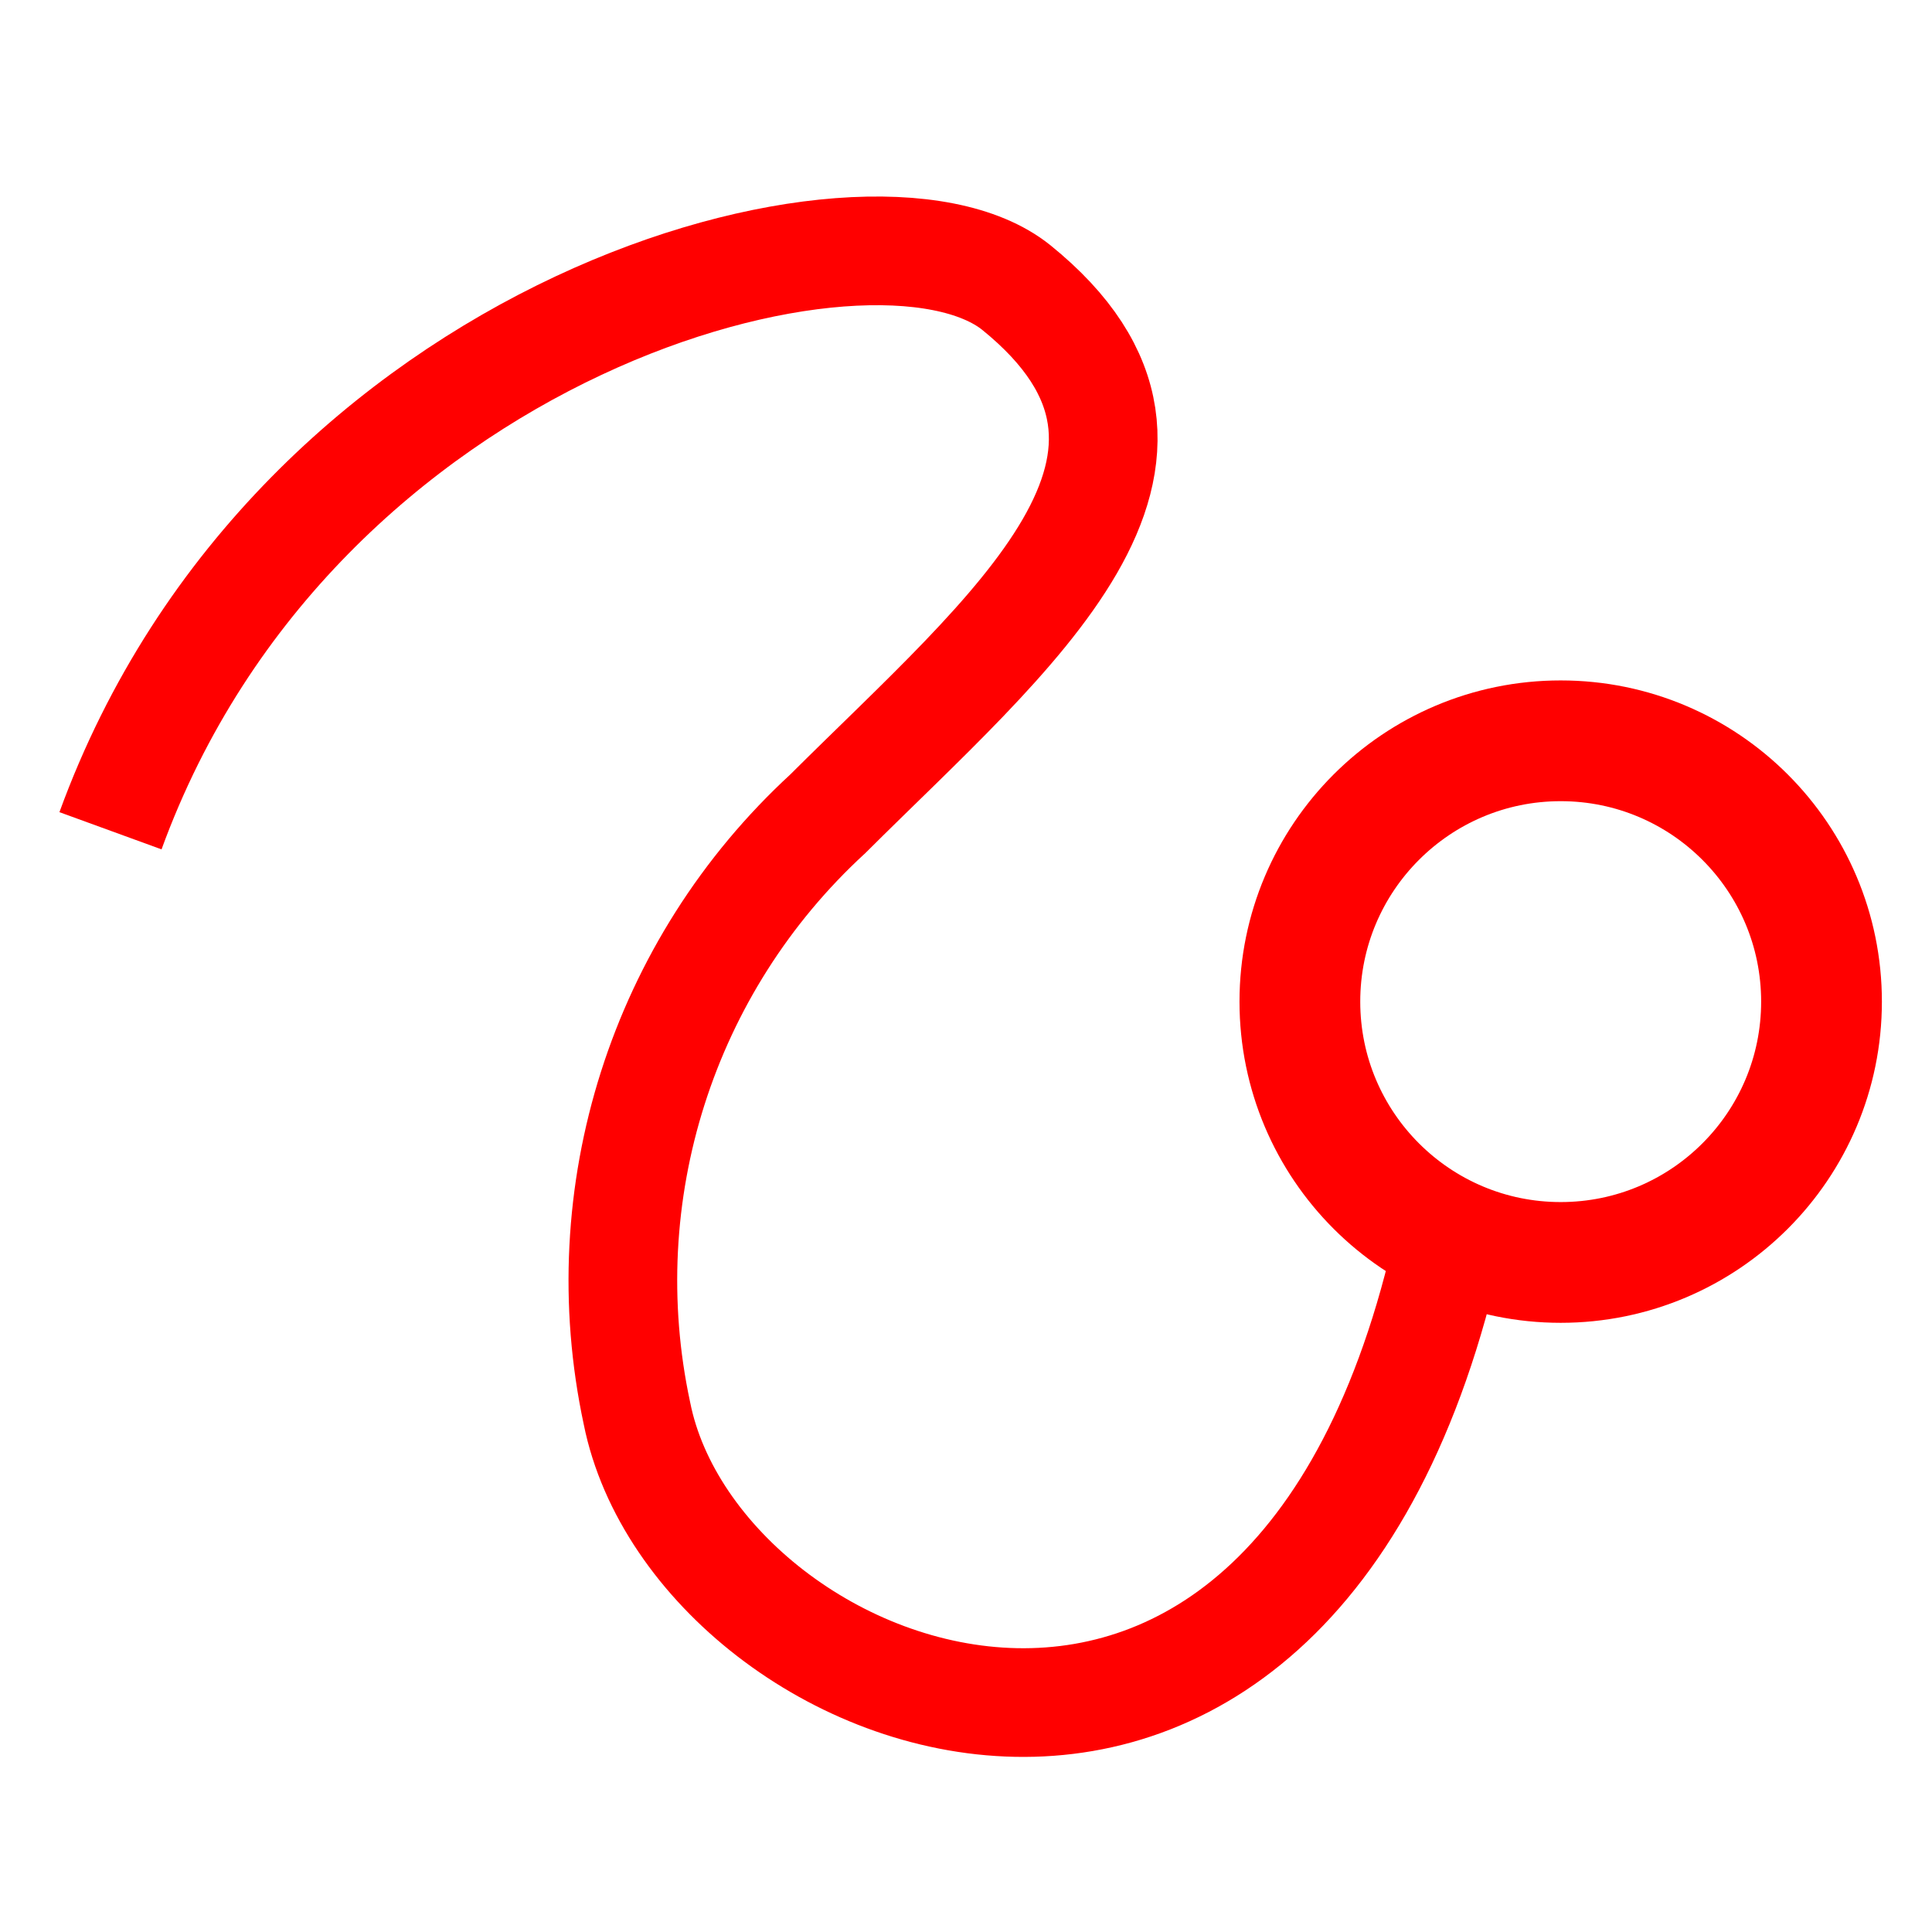
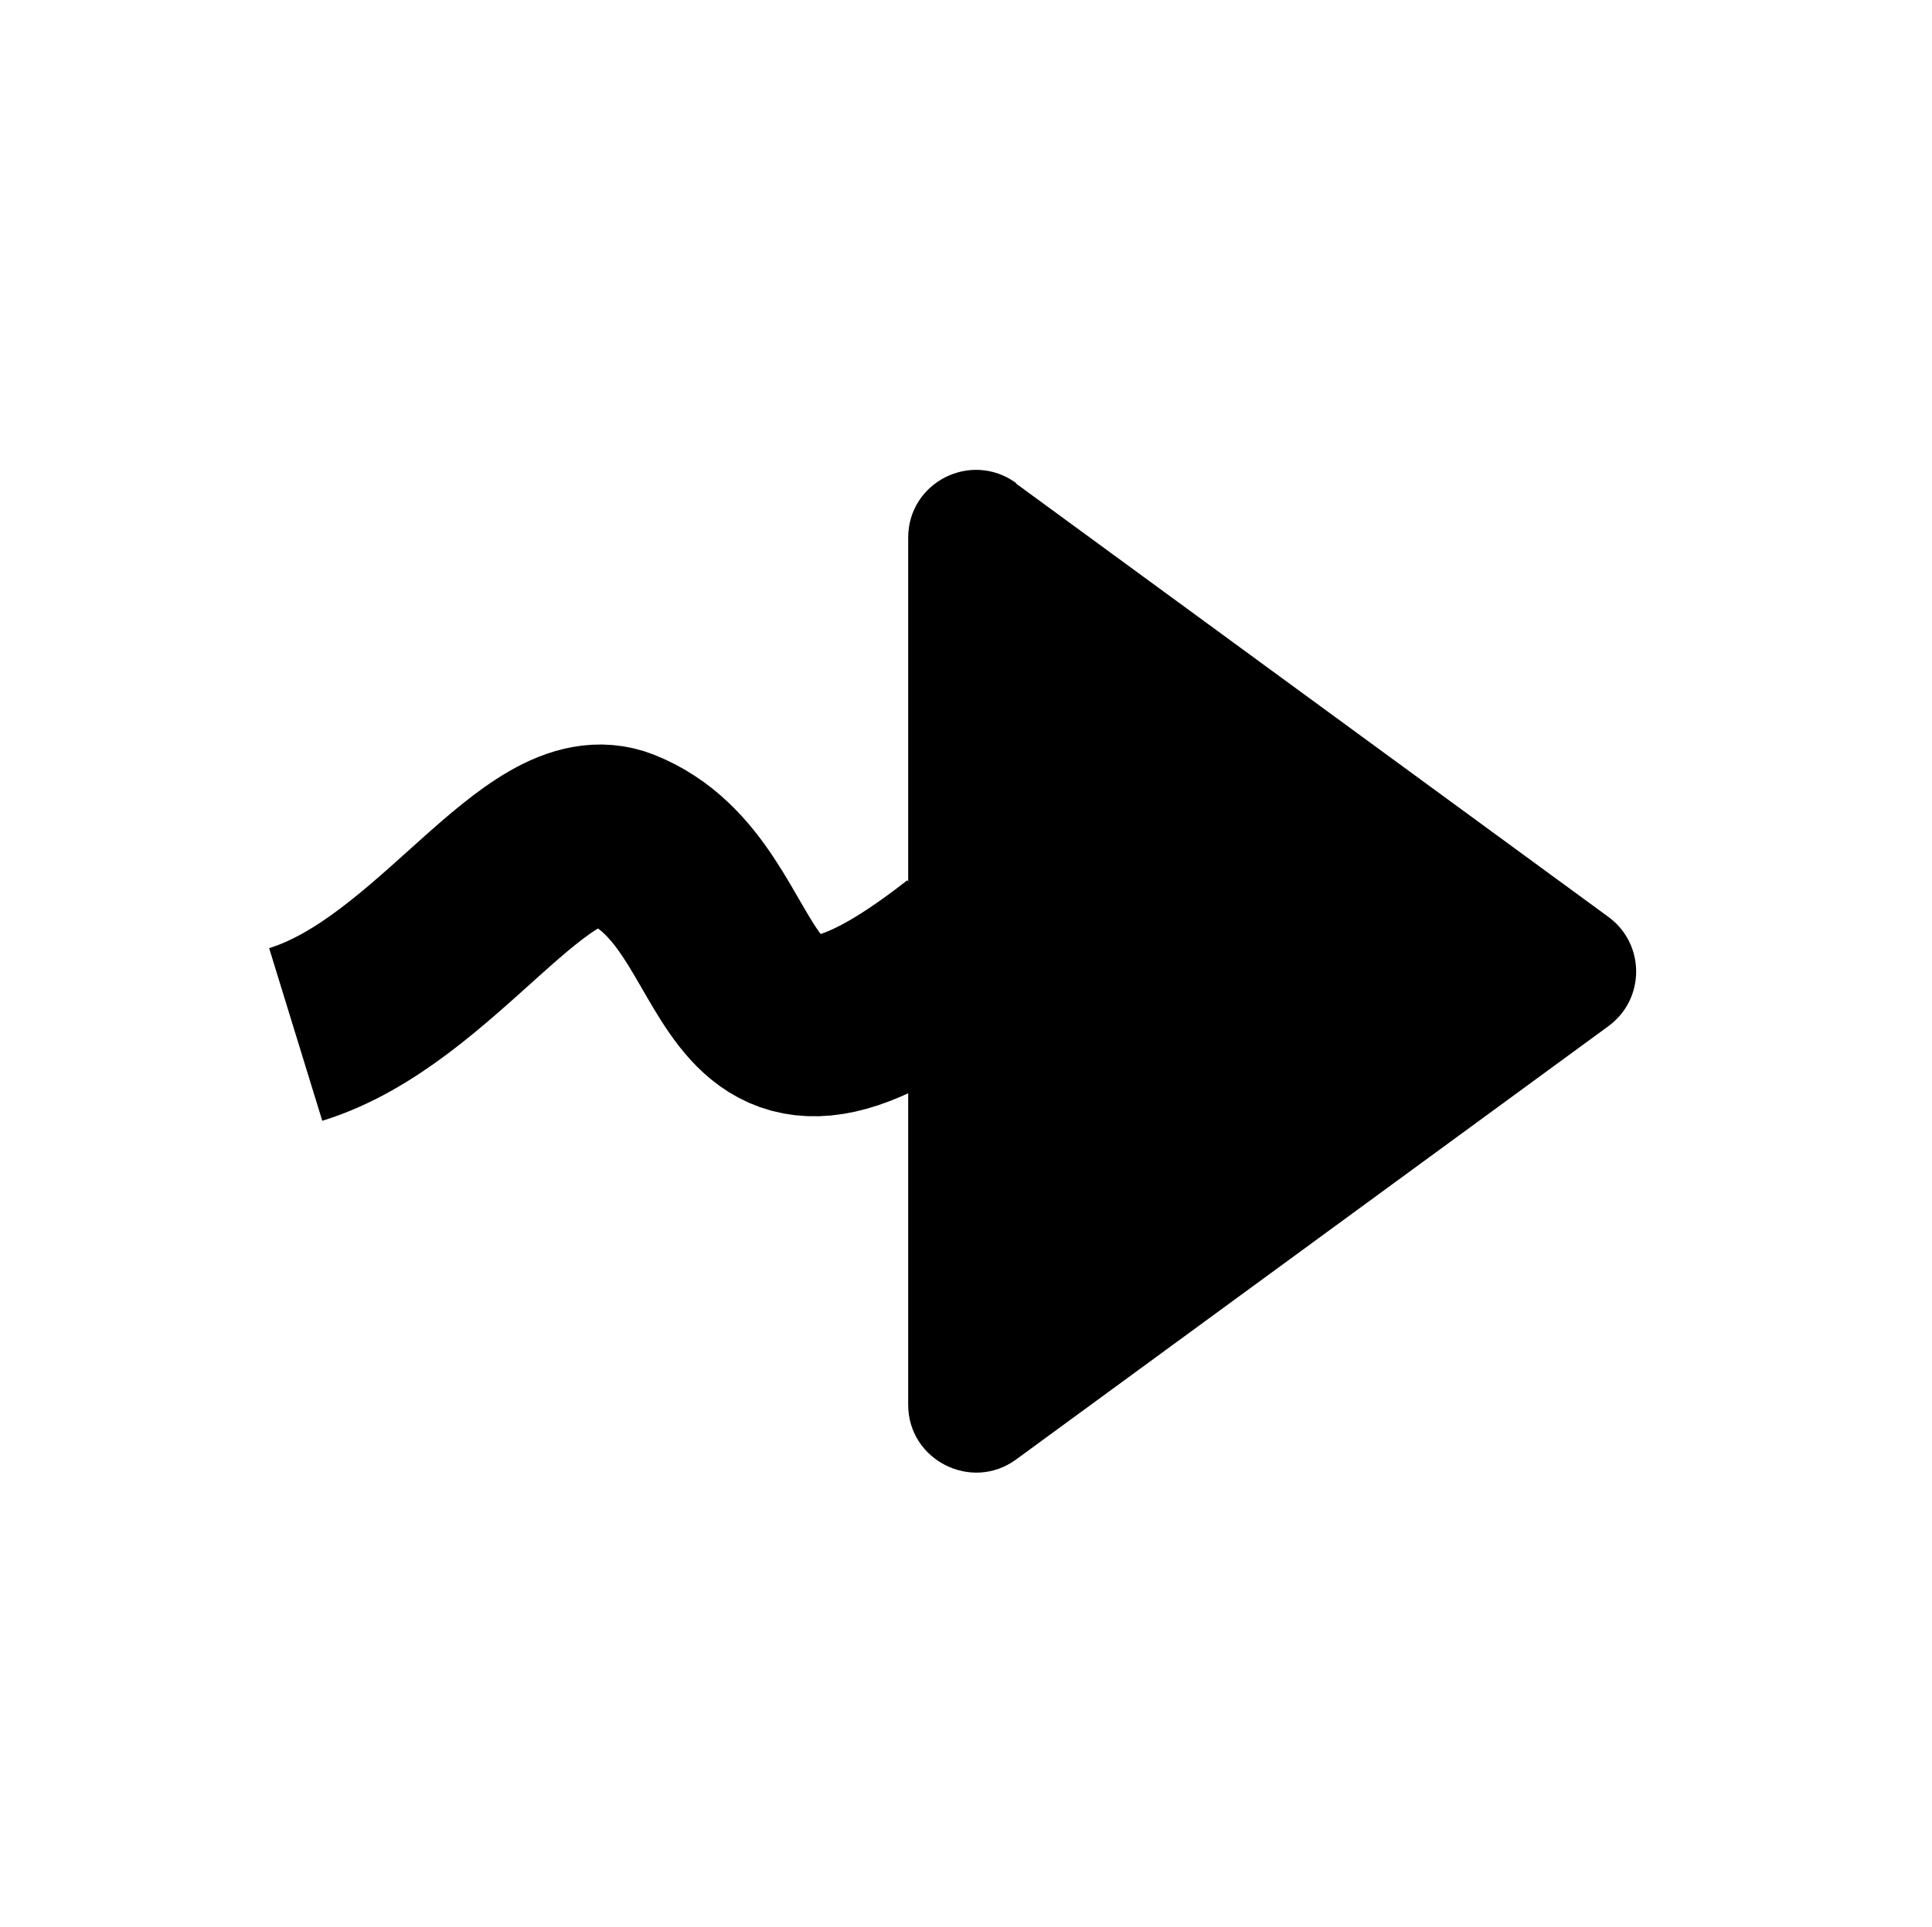
- <svg xmlns="http://www.w3.org/2000/svg" viewBox="0 0 32 32">
+ <svg xmlns="http://www.w3.org/2000/svg" viewBox="0 0 32.08 32">
  <defs>
-     <style>.cls-1,.cls-2,.cls-3{fill:none;}.cls-2,.cls-3{stroke:red;stroke-miterlimit:10;}.cls-2{stroke-width:1.8px;}.cls-3{stroke-width:2px;}</style>
+     <style>.c,.d{fill:none;}.d{stroke:#000;stroke-miterlimit:10;stroke-width:3px;}</style>
  </defs>
-   <g id="Ebene_10" data-name="Ebene 10">
-     <rect class="cls-1" width="32" height="32" />
+   <g id="a">
+     <rect class="c" x=".04" width="32" height="32" />
  </g>
-   <g id="Thread_Start" data-name="Thread Start">
-     <path class="cls-2" d="M1.83,13.76c3.06-8.4,12.61-10.91,15-9,3.5,2.83-.09,5.7-3.12,8.72a10.5,10.5,0,0,0-3.16,9.93c1,5,11.22,8.92,13.57-3.45" transform="translate(0)" />
-     <circle class="cls-3" cx="25.85" cy="16.59" r="4.32" />
+   <g id="b">
+     <path d="M16.87,8.03l9.84,7.2c.61,.45,.61,1.36,0,1.81l-9.84,7.2c-.74,.54-1.79,.01-1.79-.91V8.93c0-.92,1.04-1.45,1.79-.91Z" />
+     <path class="d" d="M4.91,17.18c2.34-.72,4.01-3.8,5.4-3.25,2.37,.94,1.47,5.17,5.68,1.87" />
  </g>
</svg>
